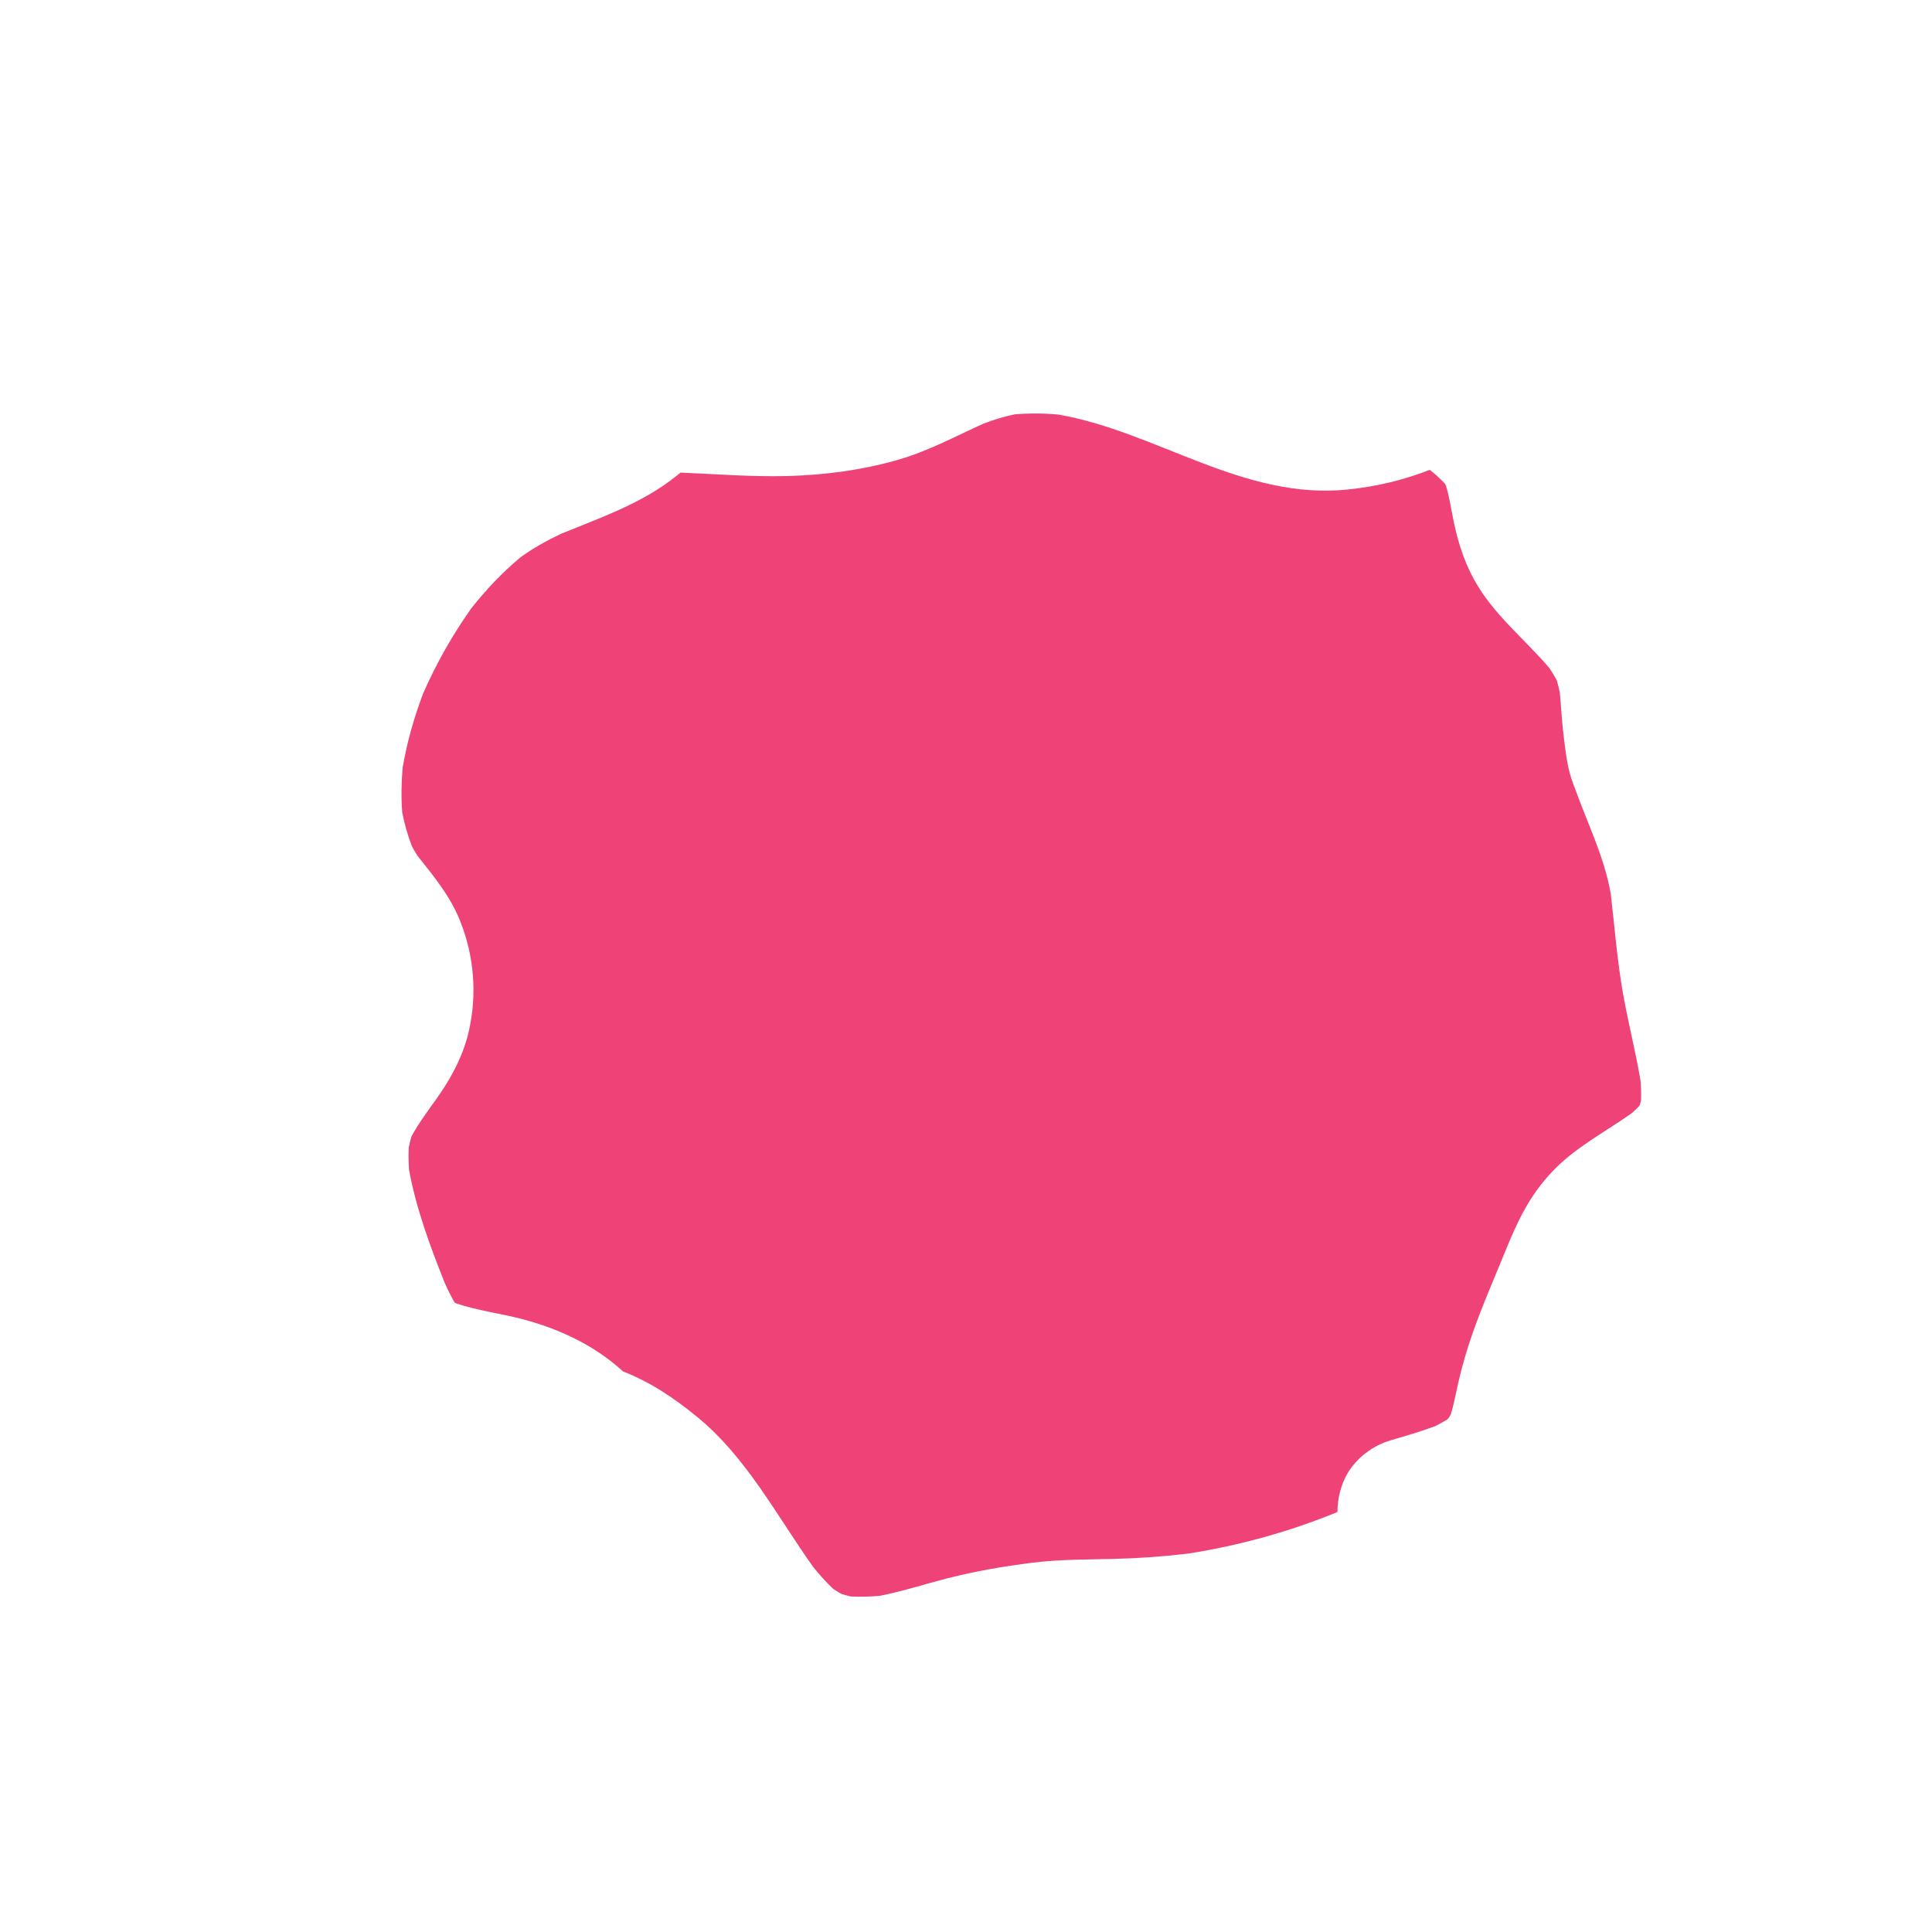
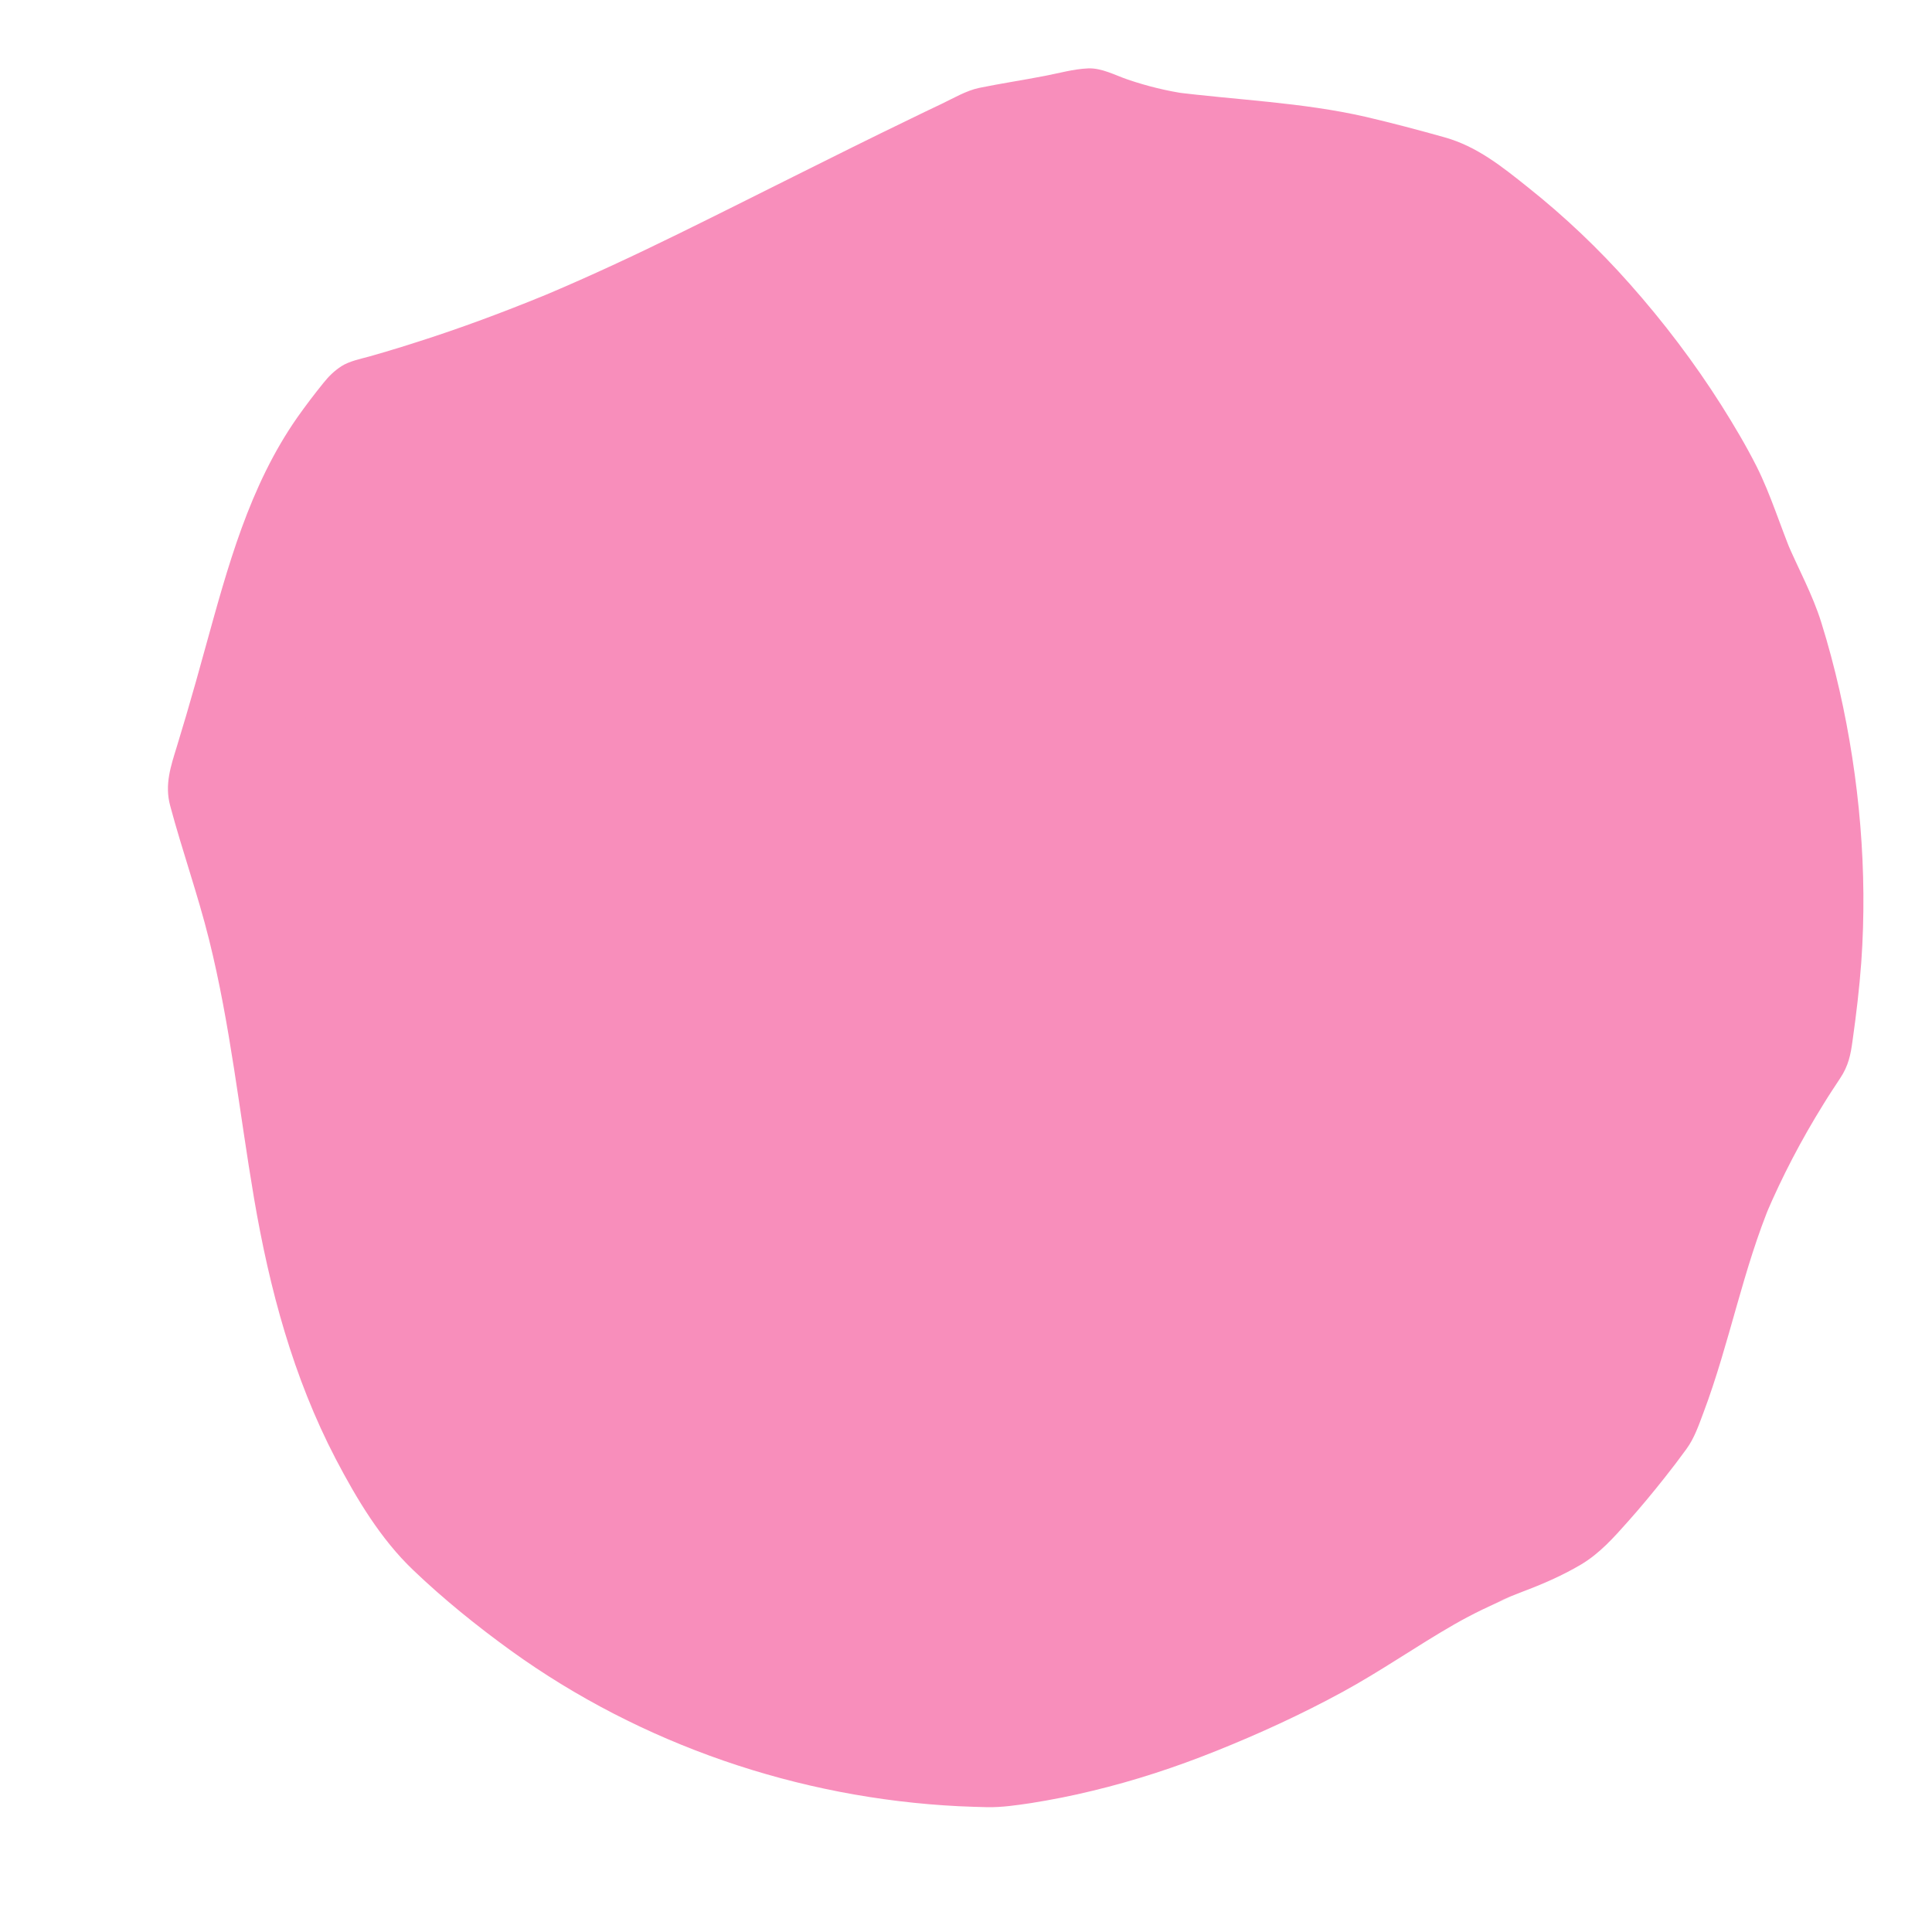
<svg xmlns="http://www.w3.org/2000/svg" version="1.1" id="Layer_1" x="0px" y="0px" width="1000px" height="1000px" viewBox="0 0 1000 1000" enable-background="new 0 0 1000 1000" xml:space="preserve">
-   <path fill="#FFE100" stroke="#FFE100" stroke-miterlimit="10" d="M314.816,339.171c-0.14,0.099-0.276,0.204-0.415,0.304  c-1.866,1.458-3.738,2.908-5.614,4.354C310.796,342.277,312.806,340.724,314.816,339.171z" />
-   <path fill="#EF4277" d="M849.137,559.381c-2.505-14.948-6.333-29.722-8.991-44.64c-3.085-17.317-4.4-34.742-6.414-52.146  c-3.34-18.952-11.887-36.049-18.389-54.089c0.065,0.154,0.13,0.308,0.195,0.462c-1.48-3.676-2.797-7.392-3.654-11.332  c-1.413-6.491-2.138-13.15-2.877-19.74c-0.715-6.373-1.026-12.779-1.619-19.162c-0.427-2.233-0.947-4.439-1.605-6.612  c-1.184-2.211-2.487-4.347-3.899-6.422c-13.014-15.245-29.021-27.743-38.87-45.655c-5.828-10.599-9.019-21.665-11.241-33.406  c-0.972-5.137-1.84-10.307-3.343-15.303c-0.218-0.383-0.442-0.762-0.671-1.139c-2.146-2.269-4.454-4.373-6.873-6.369  c-0.133-0.101-0.266-0.202-0.398-0.303c-0.153-0.111-0.31-0.214-0.464-0.323c-13.471,5.281-27.425,8.61-42.291,10.157  c-54.136,5.633-98.596-29.759-149.819-38.768c-7.545-0.7-15.114-0.752-22.663-0.134c-5.54,1.128-10.909,2.794-16.19,4.814  c-14.532,6.569-28.7,14.242-44.063,18.672c-18.63,5.372-38.151,7.957-57.516,8.453c-18.377,0.47-36.794-1.008-55.193-1.785  c-1.74,1.4-3.504,2.788-5.333,4.151c-16.985,12.662-37.188,19.564-56.556,27.531c-7.294,3.439-14.298,7.353-20.878,12.08  c-9.435,7.82-17.861,16.783-25.529,26.419c-9.787,13.801-18.151,28.597-24.997,44.166c-4.672,12.407-8.328,25.173-10.573,38.277  c-0.69,7.715-0.817,15.444-0.242,23.164c1.154,5.984,2.793,11.825,4.989,17.522c0.894,1.725,1.862,3.4,2.926,5.027  c8.256,10.43,16.61,20.408,21.803,33.099c7.521,18.38,9.198,38.677,4.663,58.126c-2.928,12.556-9.26,24.249-16.647,34.566  c-4.563,6.373-9.19,12.639-12.969,19.497c-0.527,1.864-0.983,3.743-1.384,5.638c-0.173,3.855-0.115,7.693,0.15,11.541  c3.614,19.956,10.9,39.617,18.412,58.447c1.556,3.555,3.256,7.034,5.219,10.356c0.263,0.155,0.536,0.293,0.802,0.444  c11.533,3.845,23.706,5.239,35.43,8.435c16.496,4.498,32.15,11.503,45.652,22.261c1.829,1.457,3.57,2.962,5.245,4.505  c14.142,5.453,26.773,13.97,38.693,23.785c25.332,20.859,40.83,50.817,59.729,77.399c3.239,4.027,6.672,7.864,10.414,11.387  c1.375,0.915,2.782,1.775,4.22,2.581c1.567,0.492,3.148,0.929,4.745,1.302c5.012,0.276,10.021,0.13,15.023-0.32  c11.718-2.246,23.207-6.033,34.757-8.989c14.619-3.742,29.267-6.26,44.228-8.134c14.173-1.775,28.309-1.643,42.553-1.996  c12.852-0.318,25.674-1.246,38.438-2.786c26.392-4.179,52.177-11.289,76.989-21.475c-0.055-6.985,1.898-14.338,5.141-19.88  c4.847-8.283,13.26-14.541,22.411-17.234c7.726-2.273,15.488-4.513,23.036-7.333c2.104-1.029,4.154-2.151,6.139-3.388  c0.307-0.295,0.609-0.595,0.908-0.899c0.34-0.565,0.671-1.135,0.988-1.713c1.691-5.442,2.665-11.03,3.946-16.627  c1.954-8.538,4.422-16.946,7.303-25.216c5.072-14.557,11.305-28.676,17.113-42.946c6.344-15.587,12.451-28.547,24.164-40.931  c11.946-12.63,27.304-20.429,41.252-30.32c1.298-1.137,2.533-2.337,3.725-3.58c0.13-0.218,0.268-0.431,0.394-0.651  c0.223-0.768,0.426-1.542,0.611-2.32C849.535,566.178,849.428,562.778,849.137,559.381z" />
+   <g>
+     <path fill="#F88EBB" d="M780.3,794.9c10.6-3.9,19.2-8.6,27.1-13.6c15.1-15.4,29.1-31.9,41.9-49.4c1.2-2.8,2.5-5.6,3.6-8.6   c11.9-32.1,18.3-66.1,30.6-98.2c11.8-30.6,26.8-58.2,45.1-85.1c0-0.1,0-0.1,0.1-0.2c3.8-23.8,5.9-48.2,5.9-73.1   c0-50.3-8.1-98.5-23-143.4c-10.6-21.4-19-43-27.4-65.2c-31.3-60.5-75.8-112.4-129.5-151.5c-3.7-2-7.4-3.9-11.2-5.7   c-17.2-4.9-34.5-9.5-52-13.3c-27.2-5.9-54-6.9-81.5-9.8c-16.6-1.8-31.8-6.5-46.8-12.6c-16.8,3.3-33.5,6.4-50.3,9.4   C458.8,100,405.7,127.7,352,153.7c-52.5,25.4-105.1,46.6-160.1,61.6c-26.7,31.8-39.6,64.3-50.5,105c-7.8,29.1-15.9,58.1-25,86.9   c7.1,24,14.9,47.8,20.9,72c18.5,74.6,19.3,154.3,46.9,226.4c10.5,27.4,24.7,53.4,42,77.1c75.6,76.2,178.3,123.1,291.5,122.6   c0.3,0,0.6,0,0.8-0.1c72.3-10.1,143.7-41.3,206-82.5C741.9,811,760.7,802.1,780.3,794.9z" />
+     <g>
+       <path fill="#F88EBB" d="M788.2,823.8c10.4-3.9,20.7-8.4,30.3-14.1c9.5-5.7,16.7-13.8,24-22c6.6-7.4,12.9-15,19-22.7    c3.9-4.9,7.7-9.9,11.4-15c4.1-5.6,6.4-12.4,8.8-18.8c13.6-36.1,20.4-74.3,35.4-109.9c-1,2.4-2,4.8-3,7.2    c8.4-19.7,18.3-38.6,29.6-56.8c2.8-4.6,5.8-9.1,8.7-13.5c4.4-6.6,5.5-12.3,6.5-19.7c1.9-13.5,3.5-26.9,4.5-40.5    c3.3-47-0.9-94.8-11.3-140.8c-2.7-11.8-5.8-23.5-9.4-35c-4.5-14.5-12-28-17.9-41.9c1,2.4,2,4.8,3,7.2    c-6.3-15.1-11.2-31.3-18.5-45.9c-5.5-10.9-11.8-21.5-18.3-31.8c-14-22.1-30-43.2-47.4-62.8c-16.1-18.2-33.8-35-52.8-50.1    c-13.4-10.7-26.3-21.1-43-25.8c-13.5-3.8-27.1-7.4-40.8-10.6c-33.2-7.6-67-8.7-100.6-13c2.7,0.4,5.3,0.7,8,1.1    c-10.4-1.5-20.6-4-30.6-7.4c-6.5-2.2-13.5-6.1-20.6-5.8c-7.5,0.3-15.1,2.5-22.5,3.9c-11.3,2.2-22.7,3.9-33.9,6.2    c-6.7,1.4-13.4,5.4-19.7,8.4c-5.3,2.5-10.5,5-15.8,7.6c-40.4,19.5-80.3,40-120.5,59.7c-22.4,11-44.9,21.5-67.8,31.2    c2.4-1,4.8-2,7.2-3c-21.7,9.1-43.6,17.5-65.9,24.9c-11,3.6-22,7.1-33.1,10.2c-4.7,1.3-10.3,2.4-14.4,5c-3.7,2.4-6.6,5.2-9.3,8.6    c-4.7,5.8-9.2,11.7-13.5,17.8c-25.1,35.8-36.2,77.8-47.7,119.3c-3.2,11.7-6.5,23.4-9.9,35c-1.6,5.3-3.2,10.7-4.8,16    c-3.2,10.4-6.5,19.9-3.5,30.9c6.2,23.2,14.3,45.9,20.1,69.2c11,44.1,15.7,89.3,23.3,134c8,46.9,20.2,92.5,42.3,134.9    c10.8,20.6,23.2,41.4,40.1,57.5c15.8,15.1,32.9,28.9,50.6,41.7c67.4,48.6,148.9,76.4,231.8,80.5c4.9,0.2,9.9,0.4,14.8,0.5    c7.6,0.1,14.9-1,22.4-2.1c10.7-1.7,21.4-3.8,32-6.4c21.7-5.2,43-12.2,63.7-20.5c22.5-9,44.5-19.1,65.8-30.7    c19.8-10.8,38.2-23.7,57.7-34.9c9.6-5.5,19.5-10.2,29.6-14.5c-2.4,1-4.8,2-7.2,3C779.4,827.2,783.8,825.5,788.2,823.8    c7.5-2.8,13.8-6.7,17.9-13.8c3.8-6.4,5.4-15.9,3-23.1c-4.7-14.4-21.1-26.8-36.9-21c-15.2,5.6-30.3,12-44.6,19.7    c-12.6,6.8-24.4,15.1-36.6,22.6c-24.6,15.1-50.3,28.4-76.9,39.6c2.4-1,4.8-2,7.2-3c-35.6,14.9-72.7,25.9-110.9,31.3    c2.7-0.4,5.3-0.7,8-1.1c-18.5,1.3-38-1.1-56.2-3.6c2.7,0.4,5.3,0.7,8,1.1c-35.2-4.8-69.6-14.3-102.3-28c2.4,1,4.8,2,7.2,3    c-27.1-11.5-53-25.9-77.1-43c-2.8-2-5.5-3.9-8.2-6c-1.5-1.1-2.9-2.2-4.4-3.3c-2.9-2.2,5.2,4.1,2.4,1.8c-0.8-0.6-1.6-1.3-2.5-1.9    c-5.7-4.5-11.3-9.2-16.8-14.1c-5.7-5-11.2-10.2-16.7-15.5c-1-1-2.1-2.6-3.3-3.3c3,1.8,3.5,4.9,1.5,2.1c-0.5-0.7-1-1.5-1.6-2.2    c-2.6-3.7-5.1-7.4-7.5-11.2C230.4,735,221.5,718,214,700.3c1,2.4,2,4.8,3,7.2c-31.7-75.9-31.5-159.4-51.4-238.3    c-5.9-23.6-13.5-46.8-20.4-70.1c0,5.3,0,10.6,0,16c7.7-24.4,14.7-49,21.4-73.6c5.7-21,11.3-41.9,19.8-62.1c-1,2.4-2,4.8-3,7.2    c4.1-9.7,8.8-19.1,14.2-28.1c2.7-4.5,5.6-8.9,8.6-13.2c0.8-1.1,1.6-2.2,2.3-3.3c0.7-0.9,3.7-4.9,0.6-0.9c-3.2,4.1,0,0.1,0.7-0.8    c1-1.3,2.1-2.6,3.2-3.9c-4.4,2.6-8.8,5.1-13.2,7.7c90.5-24.9,173.6-67.6,257.2-109.2c23.6-11.7,47.2-23.3,71-34.6    c-2.4,1-4.8,2-7.2,3c16.8-3,33.6-6.1,50.3-9.4c-5.3,0-10.6,0-16,0c18.8,7.5,37.5,11.9,57.7,14c18.6,1.9,37.3,3.1,55.9,5.6    c-2.7-0.4-5.3-0.7-8-1.1c25.3,3.5,50.1,10.2,74.7,17.3c-2.4-1-4.8-2-7.2-3c4.2,2,8.6,4,12.5,6.6c1.8,1.2,3.5,2.6,5.2,3.9    c2.5,1.9,1.7,1.3-2.2-1.7c0.9,0.7,1.7,1.3,2.6,2c6.8,5.4,13.5,11,20,16.8c12.8,11.5,25,23.7,36.3,36.7    c5.6,6.4,10.8,13.2,16.3,19.7c-6.2-7.4-1-1.2,0.3,0.5c1.3,1.8,2.6,3.5,3.9,5.3c2.6,3.6,5.1,7.2,7.6,10.8    c10,14.7,19.1,30,27.3,45.8c-1-2.4-2-4.8-3-7.2c9.3,24.5,18.9,48.8,30.5,72.3c-1-2.4-2-4.8-3-7.2c8.7,26.6,15,53.9,18.8,81.6    c-0.4-2.7-0.7-5.3-1.1-8c5.5,41.1,5.4,82.6-0.1,123.7c0.4-2.7,0.7-5.3,1.1-8c-0.5,3.5-0.5,8.2-1.7,11.5c1-2.4,2-4.8,3-7.2    c-20,29.7-36.5,61.3-49.1,94.8c-12.3,33-18.1,68.3-31.7,100.8c1-2.4,2-4.8,3-7.2c-1.6,3.8-3.9,6.8-6.4,10.1    c-0.6,0.7-1.1,1.5-1.7,2.2c2.6-3.4,3.2-4.2,1.8-2.4c-1.2,1.5-2.3,2.9-3.5,4.4c-4.8,6-9.8,11.9-15,17.6c-2.5,2.8-5,5.5-7.5,8.2    c-1.3,1.3-2.6,2.6-3.8,4c-4.1,4.6,5.3-2.9,0.8-0.4c-6.4,3.5-12.6,7.1-19.3,9.9c2.4-1,4.8-2,7.2-3c-1.7,0.7-3.4,1.4-5.2,2    c-7.5,2.8-13.8,6.7-17.9,13.8c-3.8,6.4-5.4,15.9-3,23.1C756,817.2,772.5,829.7,788.2,823.8z" />
+     </g>
+   </g>
</svg>
